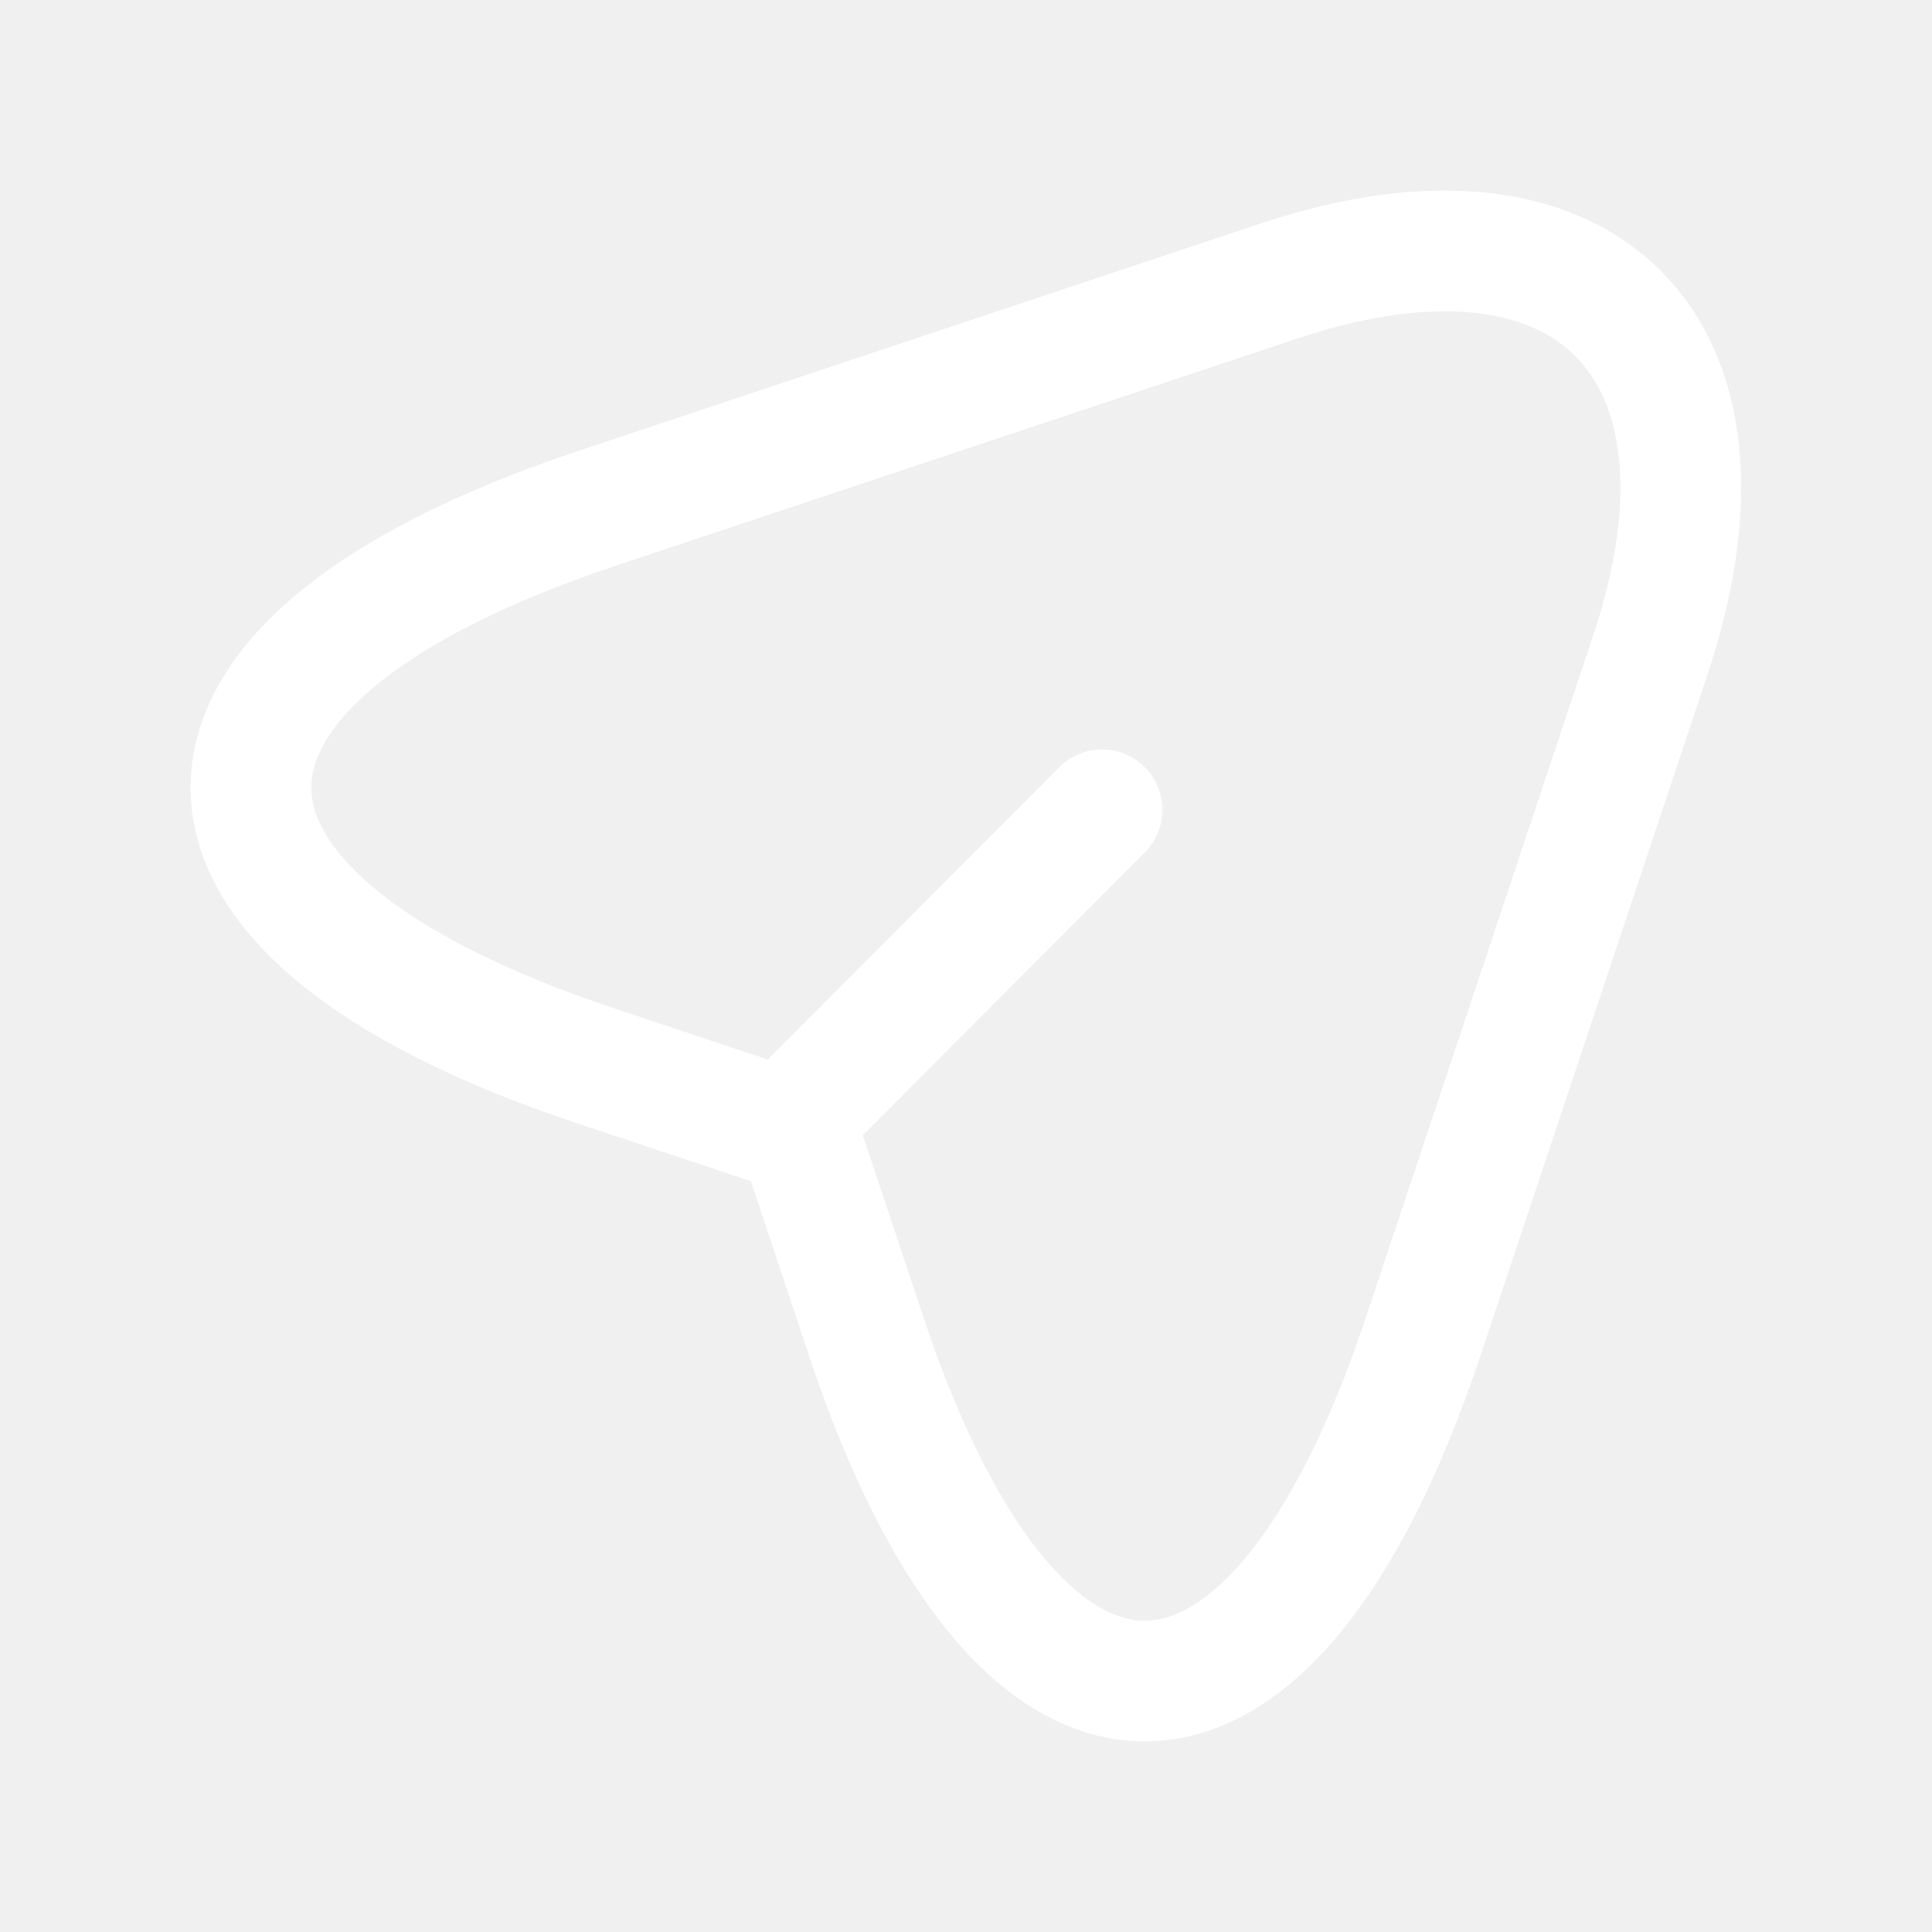
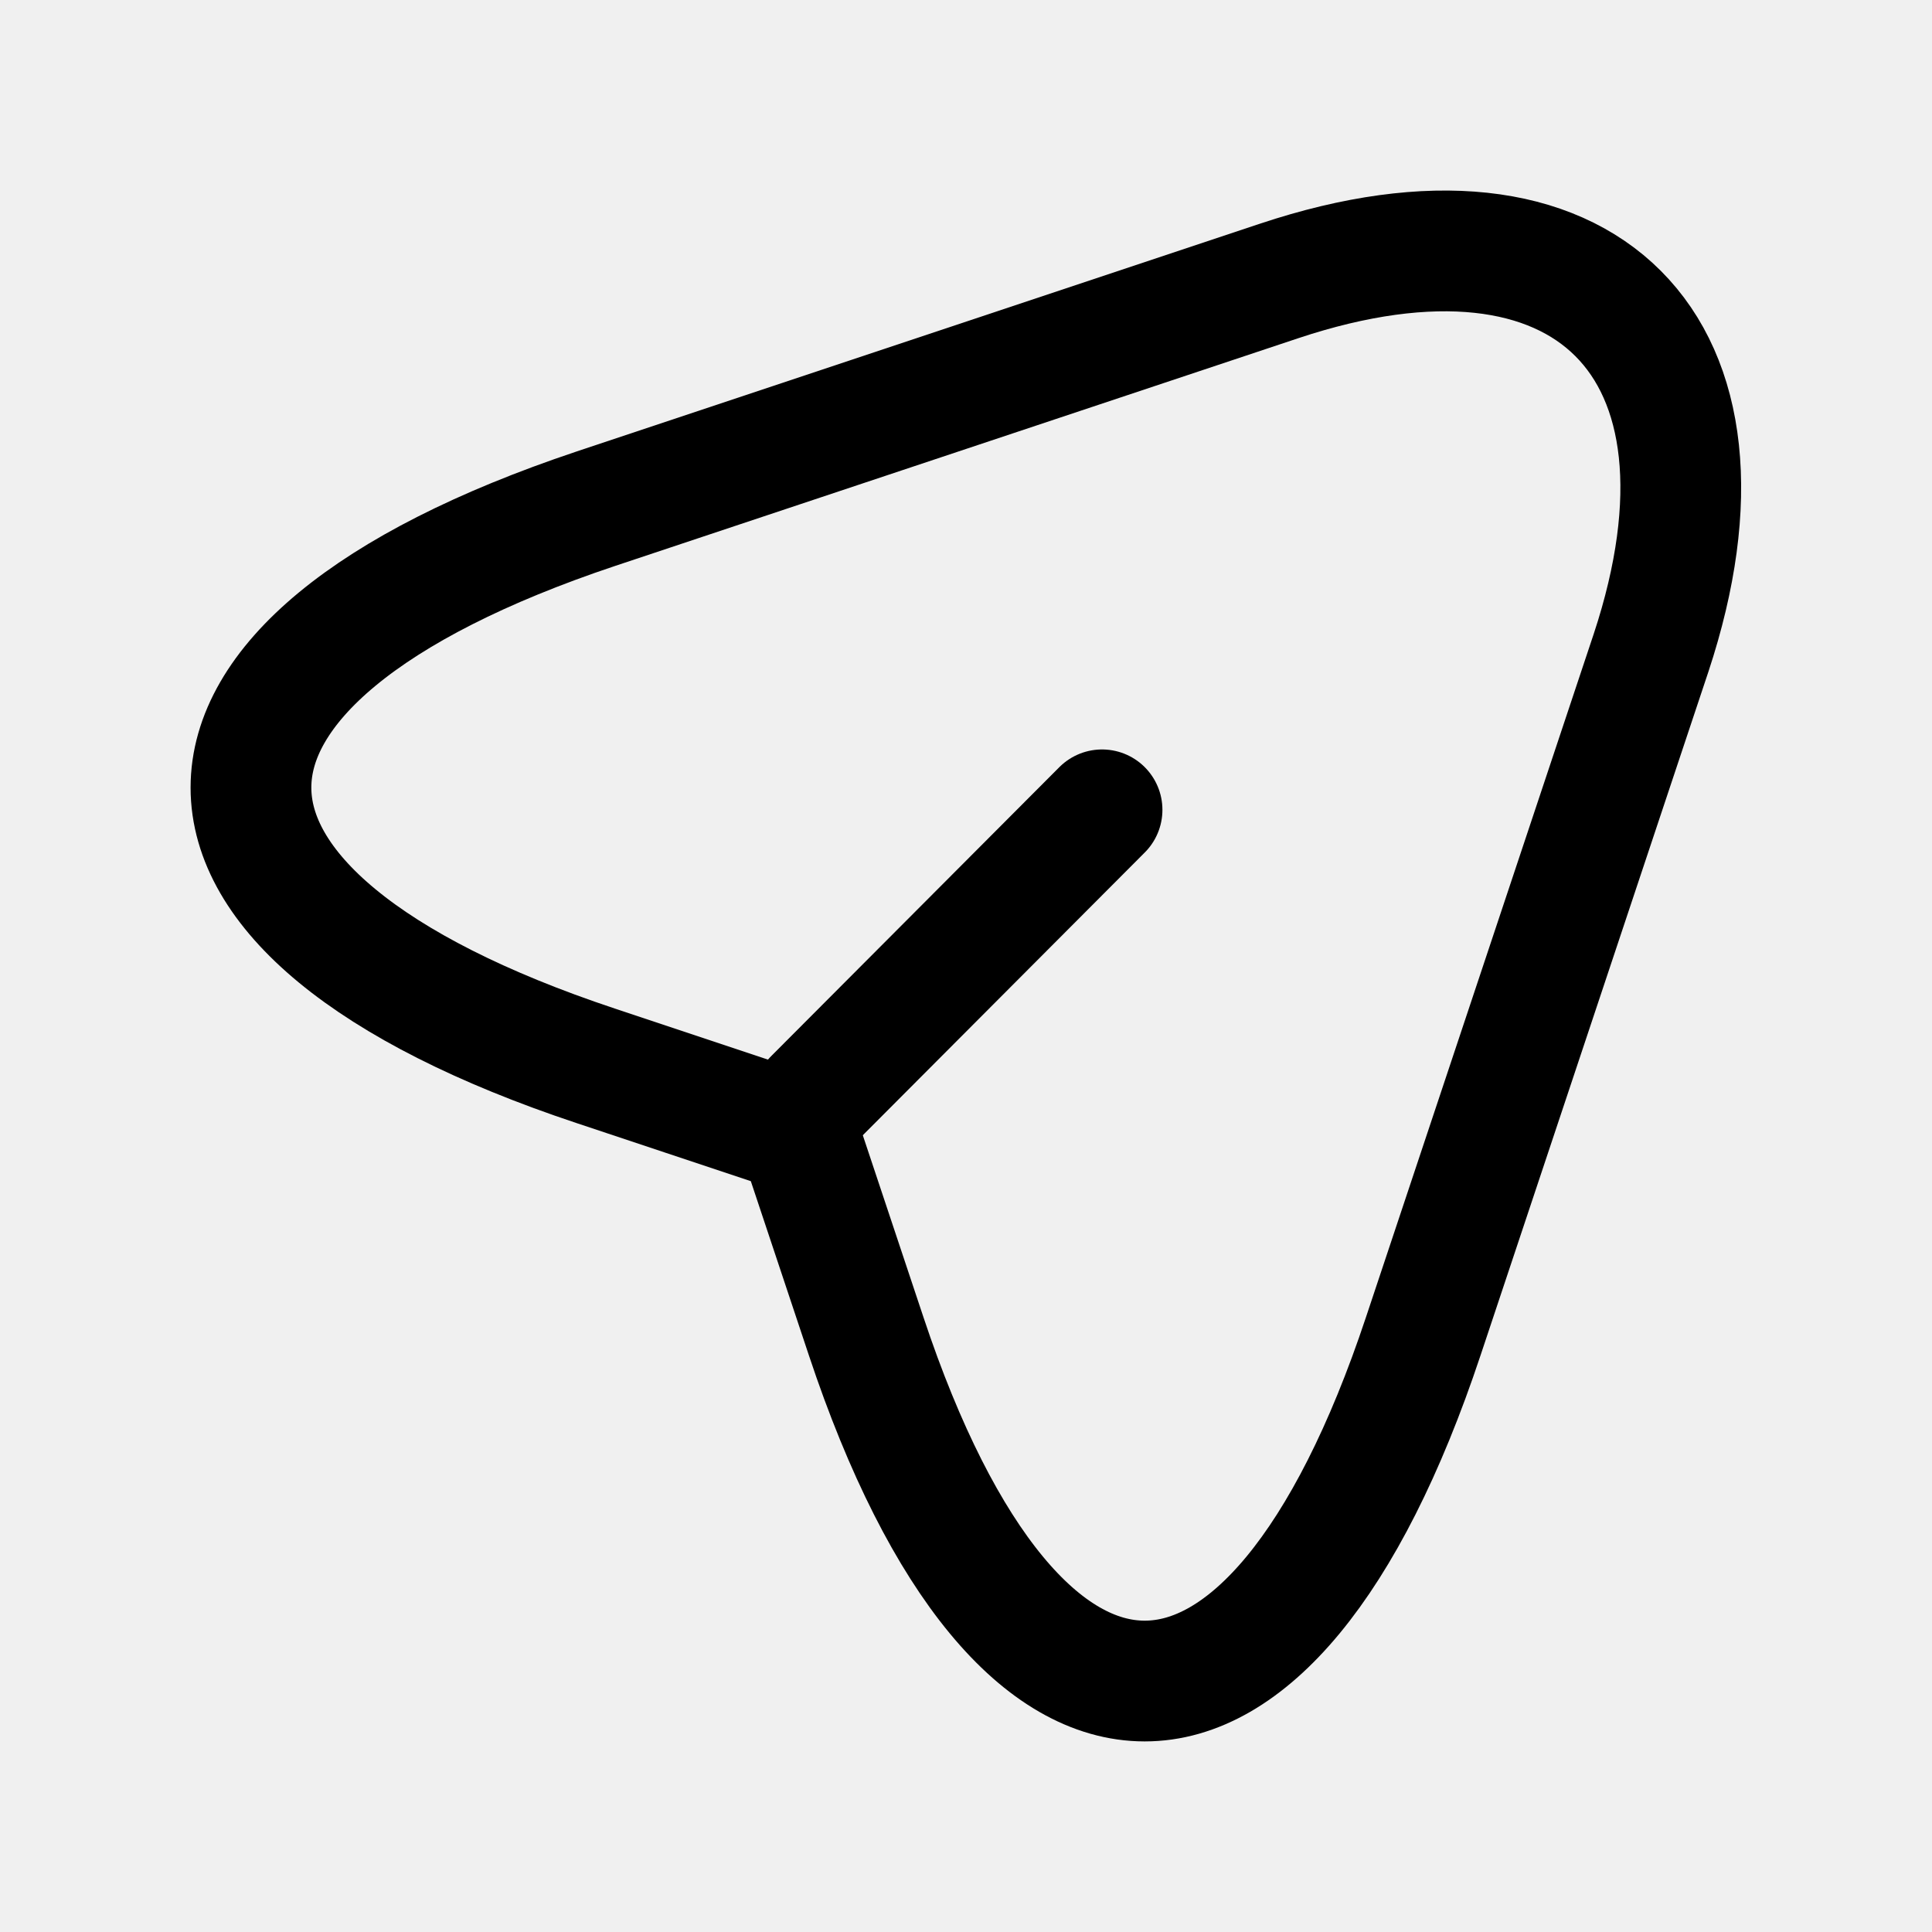
<svg xmlns="http://www.w3.org/2000/svg" width="24" height="24" viewBox="0 0 24 24" fill="none">
-   <path d="M7.4 6.32L15.89 3.49C19.7 2.22 21.77 4.3 20.51 8.11L17.68 16.6C15.78 22.31 12.66 22.31 10.76 16.6L9.92 14.08L7.4 13.24C1.69 11.34 1.69 8.23 7.4 6.32Z" stroke="#FFF" stroke-width="1.5" stroke-linecap="round" stroke-linejoin="round" />
-   <path d="M10.11 13.65L13.69 10.06" stroke="#FFF" stroke-width="1.5" stroke-linecap="round" stroke-linejoin="round" />
+   <path d="M7.4 6.32L15.89 3.49C19.7 2.22 21.77 4.3 20.51 8.11L17.68 16.6C15.78 22.31 12.66 22.31 10.76 16.6L9.92 14.08L7.4 13.24C1.69 11.34 1.69 8.23 7.4 6.32Z" stroke="currentColor" stroke-width="1.5" stroke-linecap="round" stroke-linejoin="round" />
+   <path d="M10.11 13.65L13.69 10.06" stroke="currentColor" stroke-width="1.5" stroke-linecap="round" stroke-linejoin="round" />
</svg>
